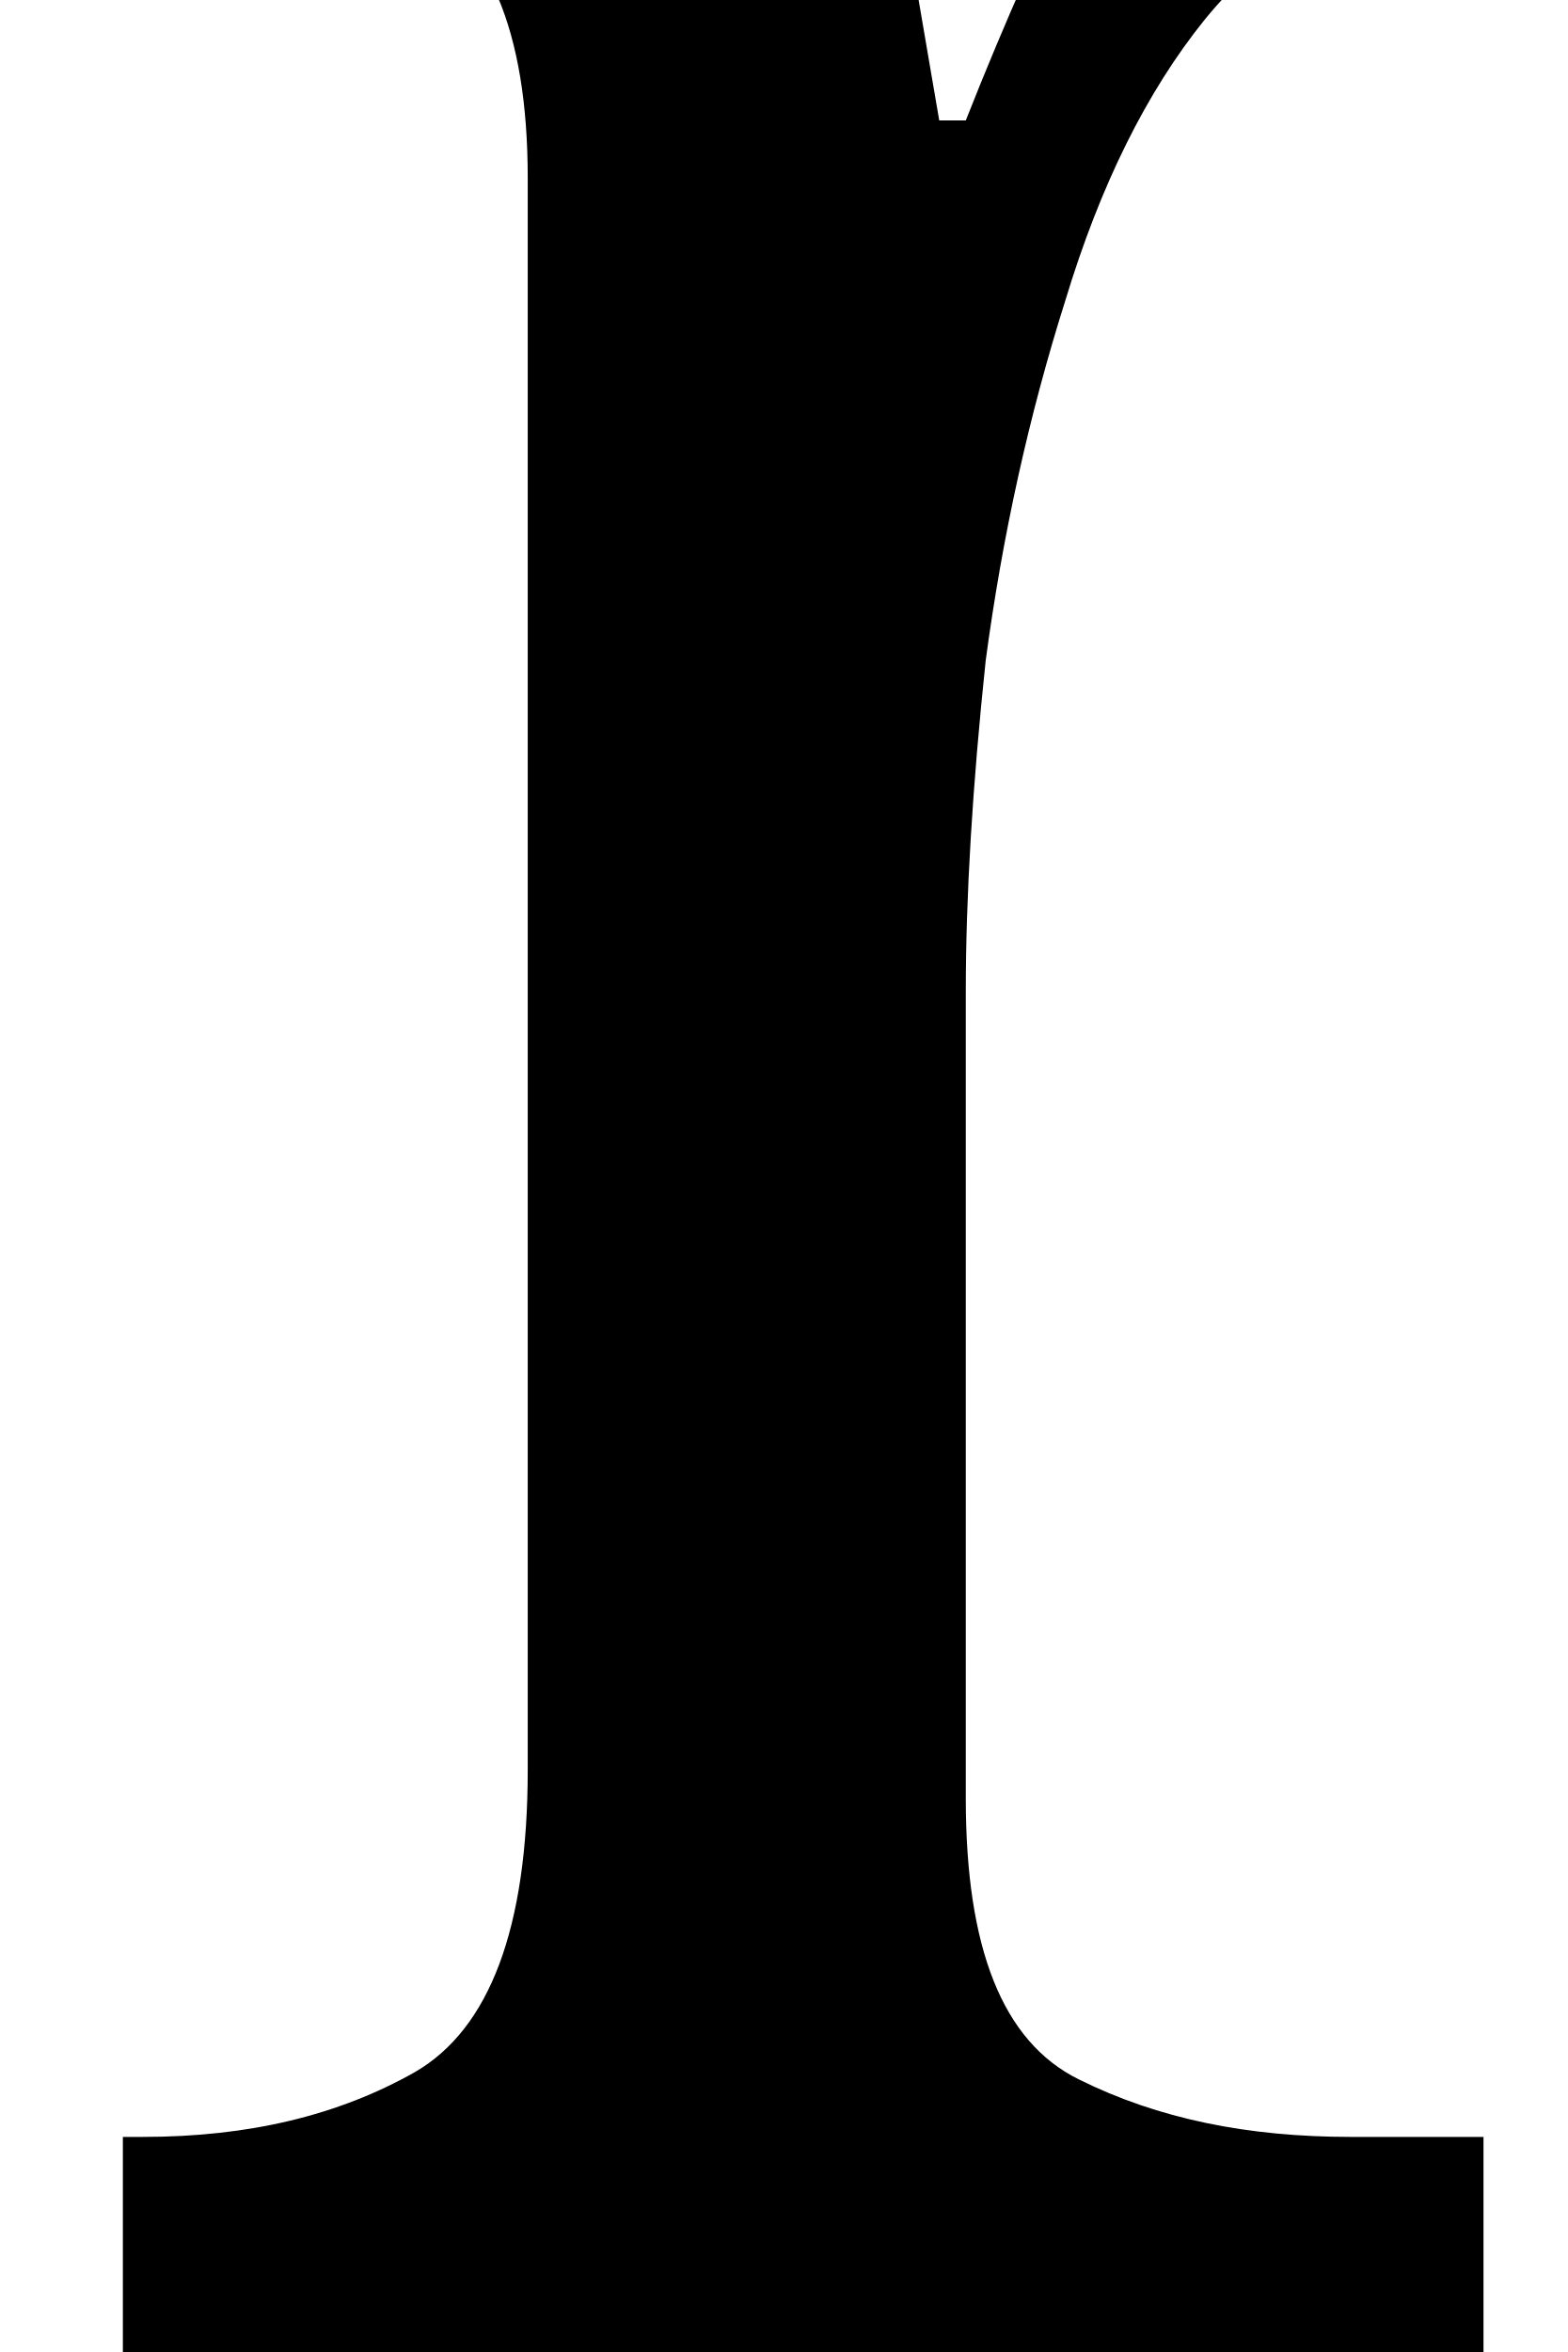
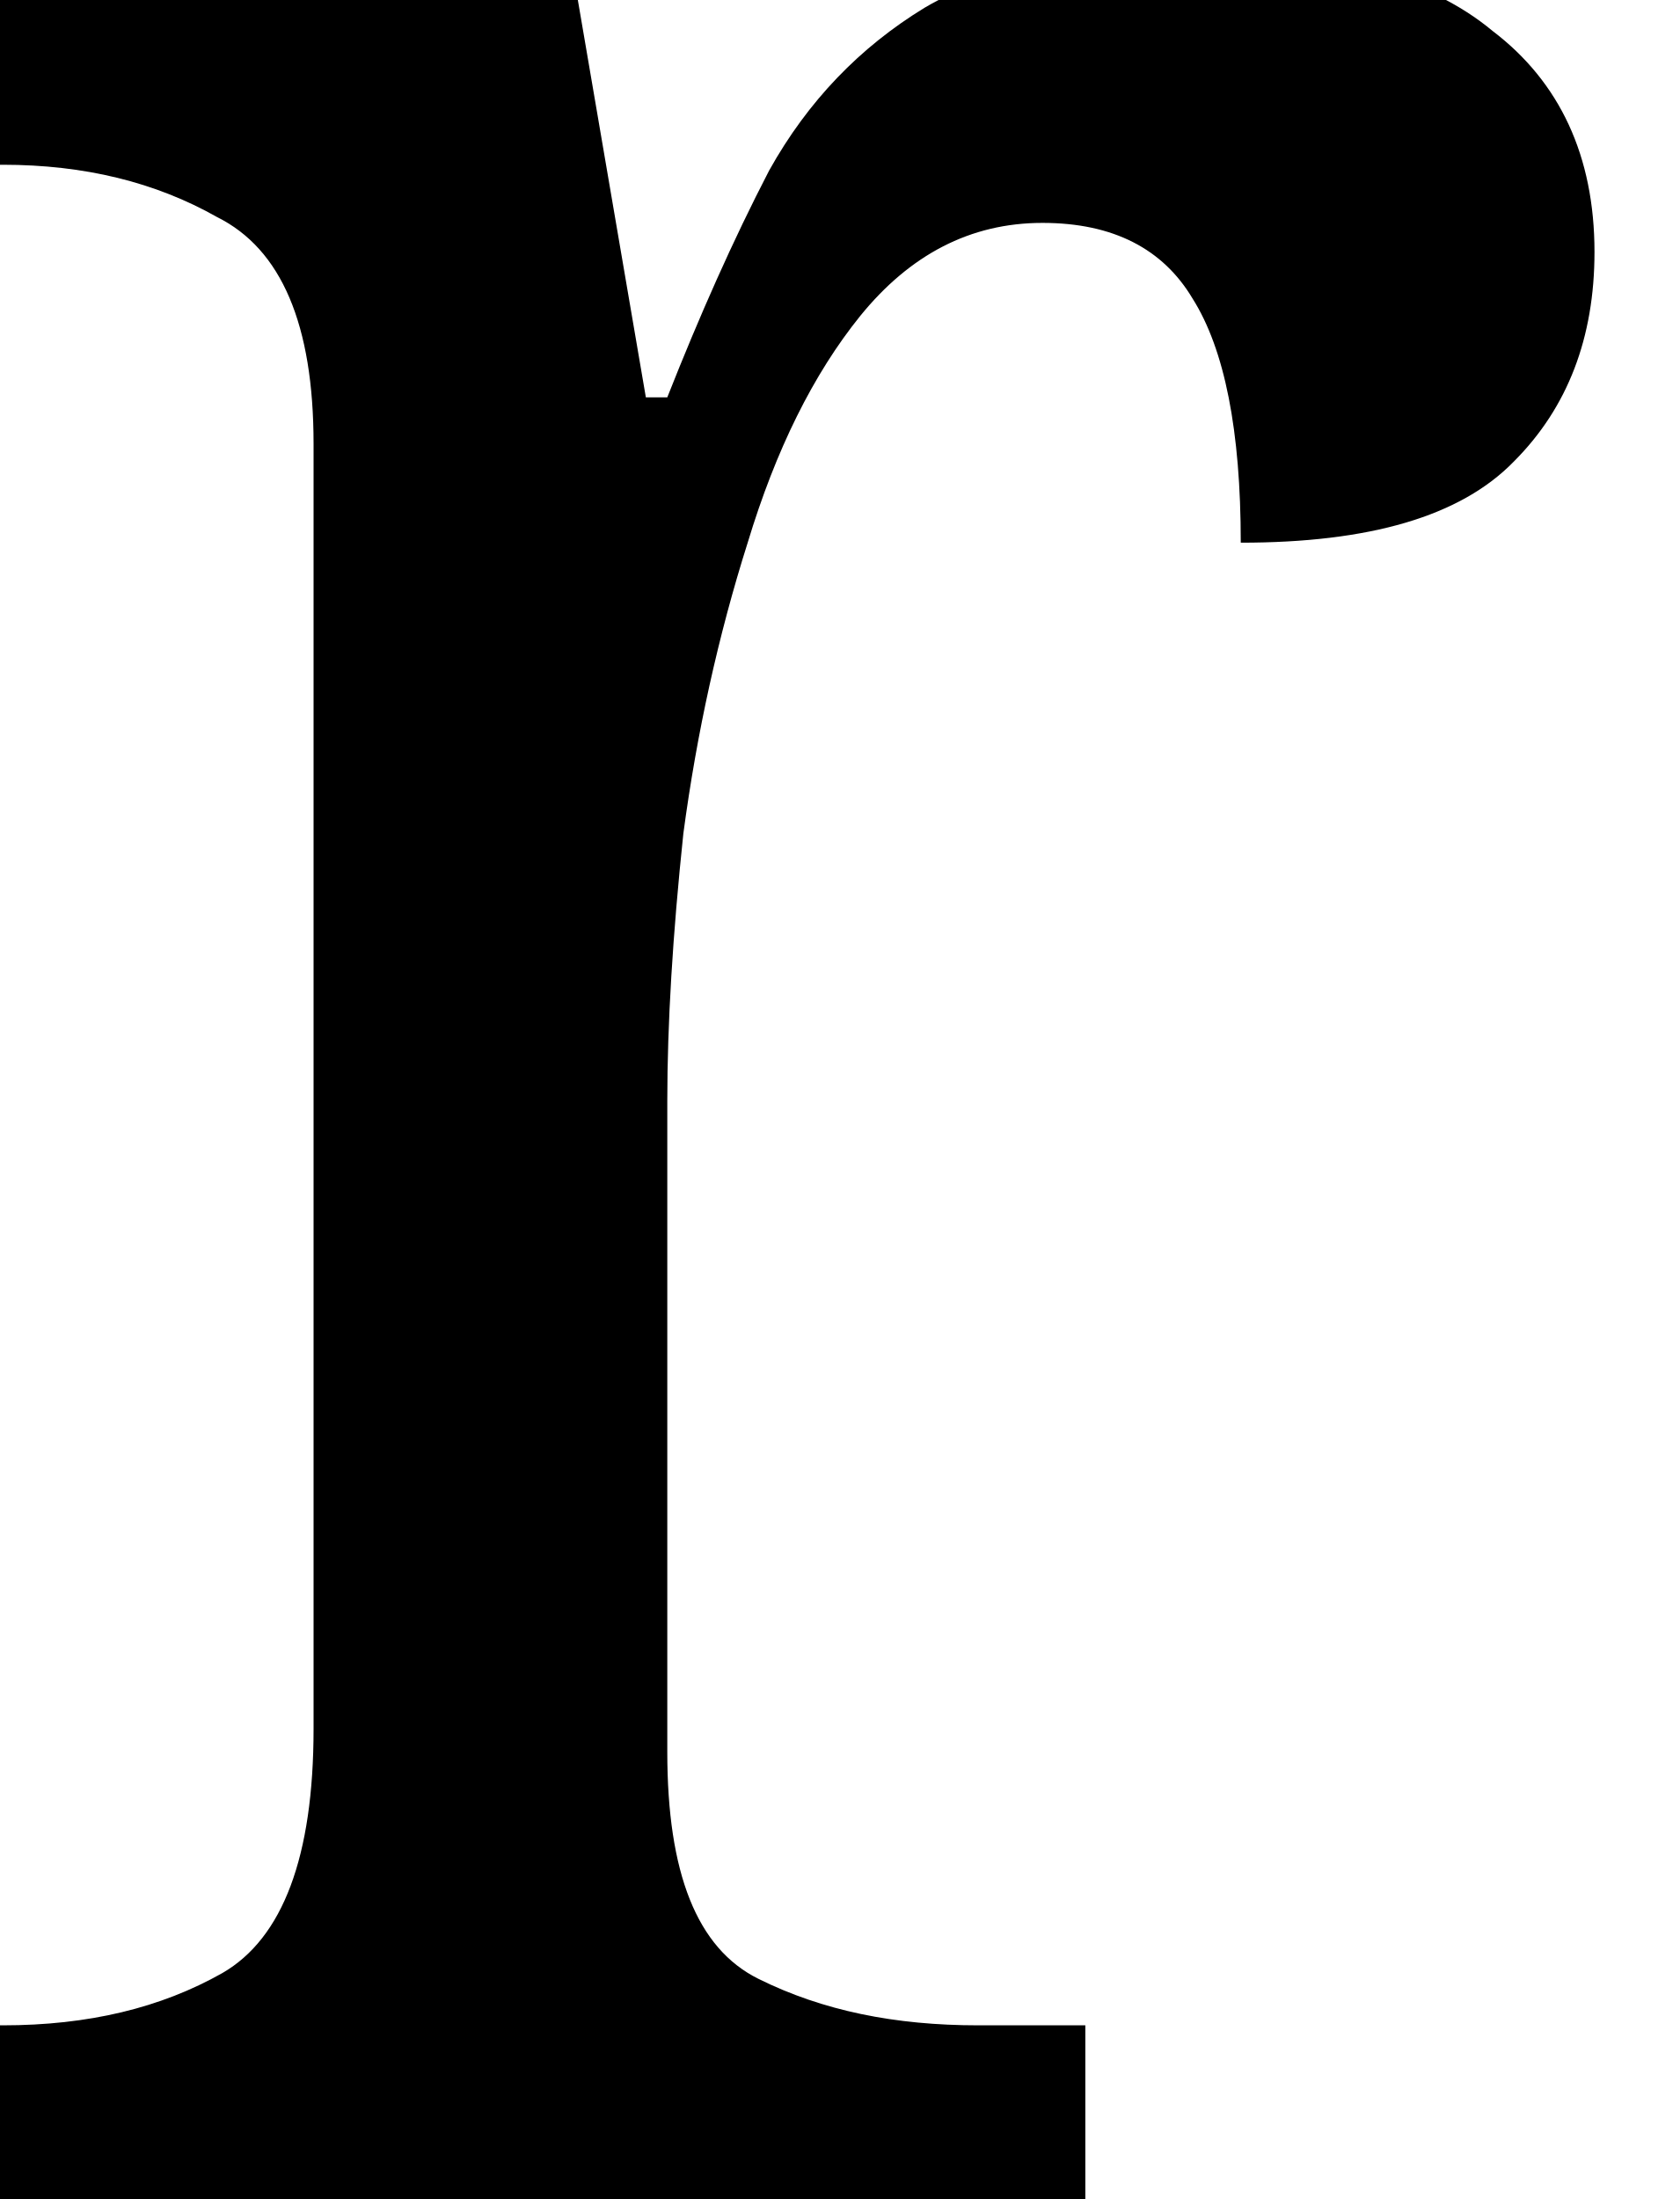
- <svg xmlns="http://www.w3.org/2000/svg" width="1mm" height="1.5mm" viewBox="0 0 3.543 5.315" id="svg5243" version="1.1">
+ <svg xmlns="http://www.w3.org/2000/svg" width="1.327mm" height="1.737mm" viewBox="0 0 4.702 6.155" id="svg5243" version="1.1">
  <defs id="defs5245" />
-   <g id="layer1" transform="translate(0,-1047.047)">
+   <g id="layer1" transform="translate(0,-1046.207)">
    <text xml:space="preserve" style="font-style:normal;font-weight:normal;font-size:40px;line-height:125%;font-family:sans-serif;letter-spacing:0px;word-spacing:0px;fill:#000000;fill-opacity:1;stroke:none;stroke-width:1px;stroke-linecap:butt;stroke-linejoin:miter;stroke-opacity:1" x="35.433" y="1048.819" id="text5793">
      <tspan id="tspan5795" x="35.433" y="1048.819" />
    </text>
    <text xml:space="preserve" style="font-style:italic;font-variant:normal;font-weight:normal;font-stretch:normal;font-size:8.217px;line-height:125%;font-family:sans-serif;-inkscape-font-specification:'sans-serif Italic';letter-spacing:0px;word-spacing:0px;fill:#000000;fill-opacity:1;stroke:none;stroke-width:1px;stroke-linecap:butt;stroke-linejoin:miter;stroke-opacity:1" x="-0.433" y="945.377" id="text5797" transform="scale(0.8984558,1.113021)">
      <tspan id="tspan5799" x="-0.433" y="945.377" />
    </text>
-     <text xml:space="preserve" style="font-style:normal;font-variant:normal;font-weight:normal;font-stretch:normal;font-size:11.082px;line-height:447%;font-family:serif;-inkscape-font-specification:serif;letter-spacing:0px;word-spacing:0px;fill:#000000;fill-opacity:1;stroke:none;stroke-width:1px;stroke-linecap:butt;stroke-linejoin:miter;stroke-opacity:1" x="-0.07" y="1010.376" id="text6353" transform="scale(0.9601034,1.041554)">
-       <tspan id="tspan6355" x="-0.07" y="1010.376">r</tspan>
+     <text xml:space="preserve" style="font-style:normal;font-variant:normal;font-weight:normal;font-stretch:normal;font-size:11.082px;line-height:447%;font-family:serif;-inkscape-font-specification:serif;letter-spacing:0px;word-spacing:0px;fill:#000000;fill-opacity:1;stroke:none;stroke-width:1px;stroke-linecap:butt;stroke-linejoin:miter;stroke-opacity:1" x="-0.4" y="1010.376" id="text6353" transform="scale(0.9601035,1.041554)">
+       <tspan id="tspan6355" x="-0.4" y="1010.376">r</tspan>
    </text>
  </g>
</svg>
